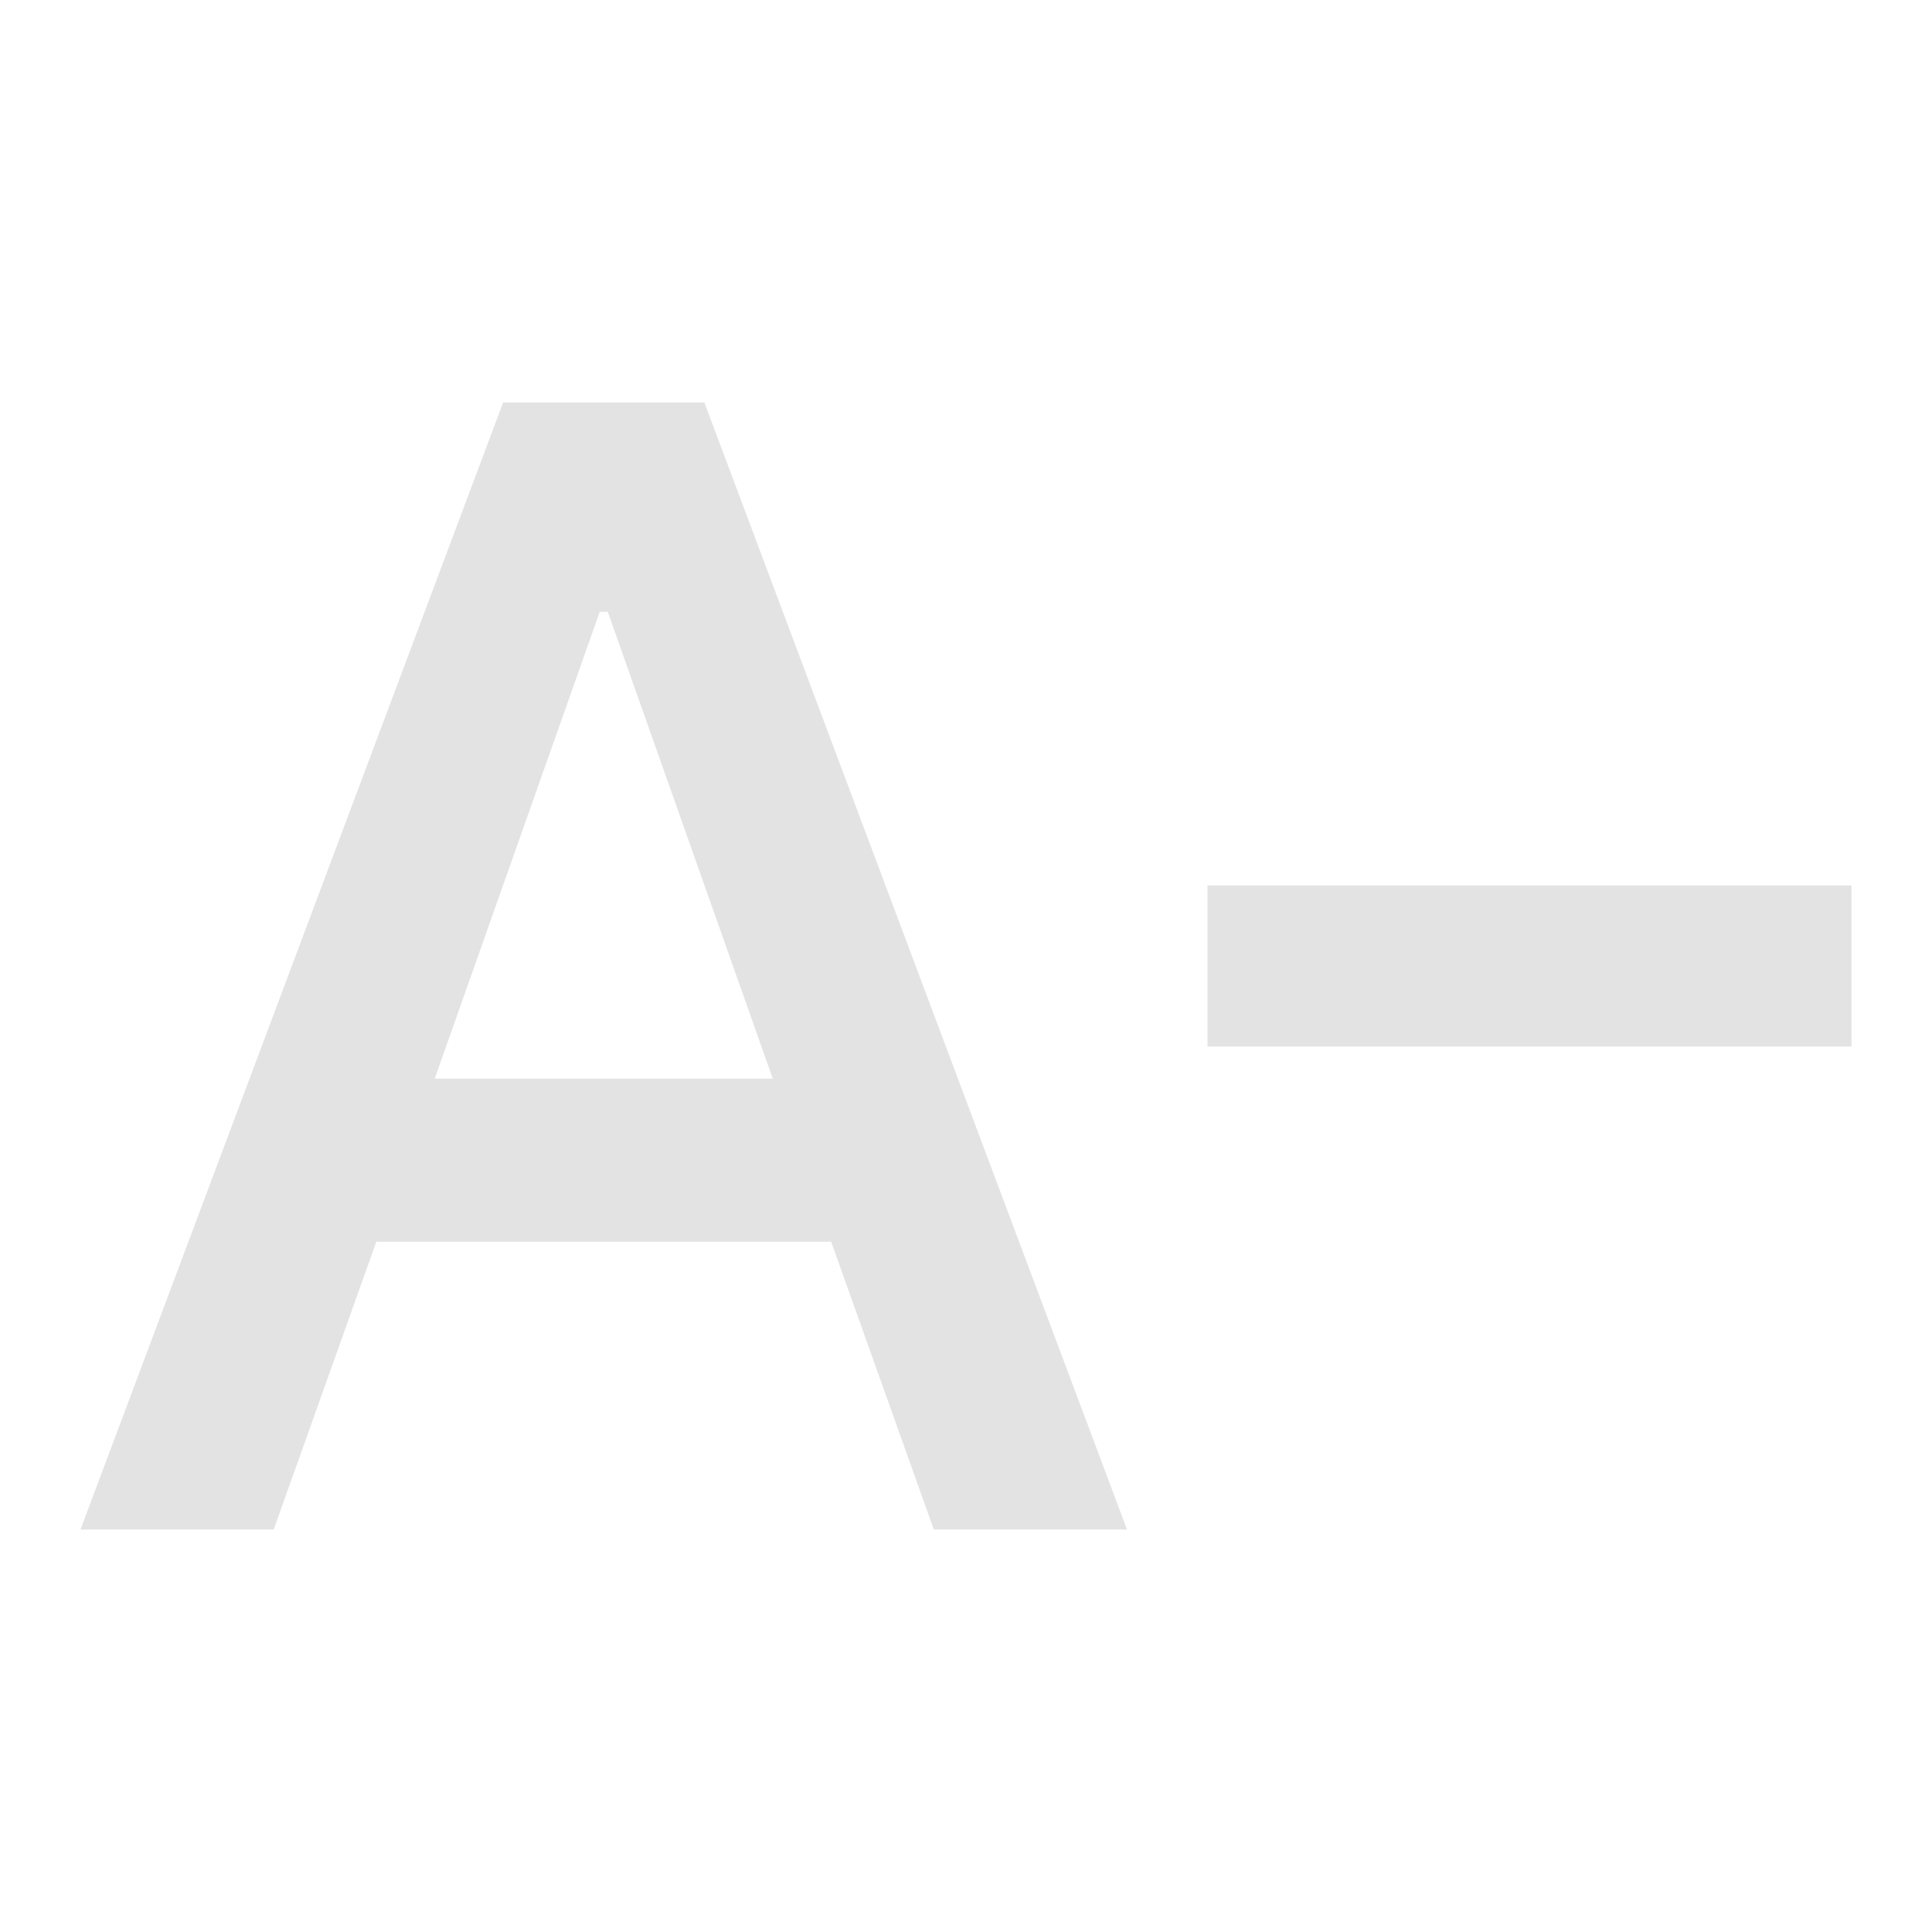
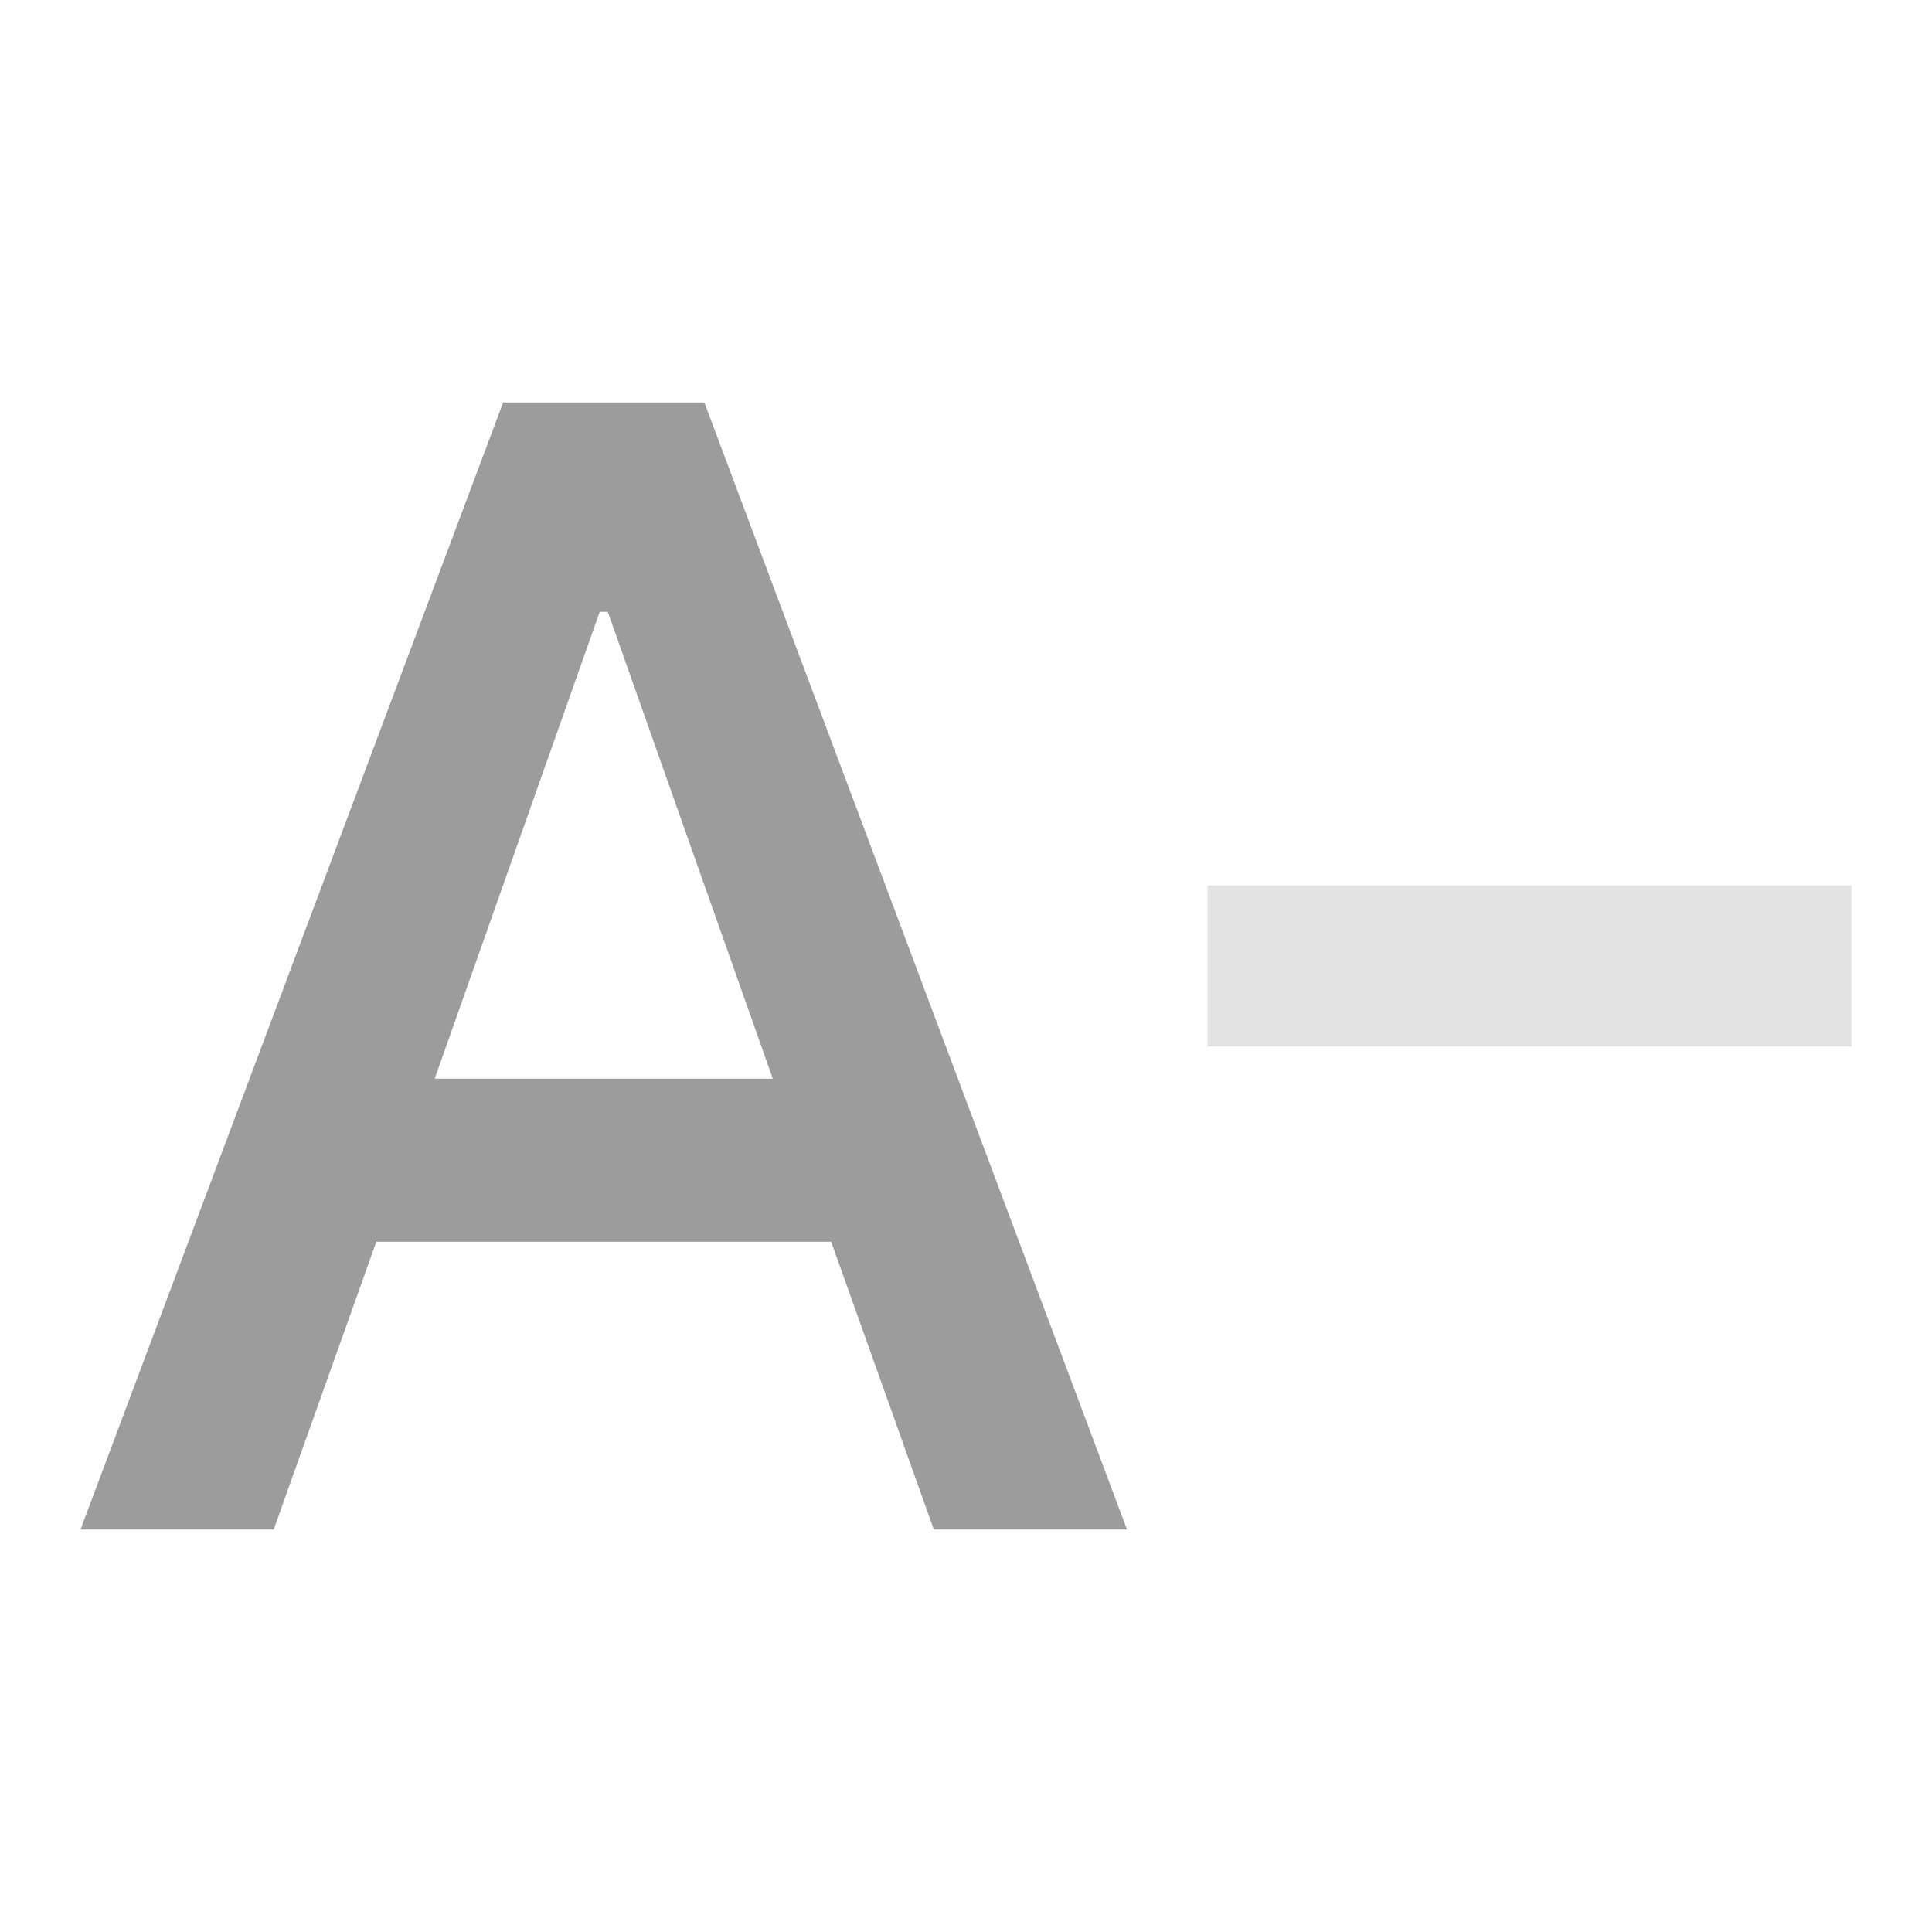
<svg xmlns="http://www.w3.org/2000/svg" viewBox="0 -960 960 960" fill="#e3e3e3">
-   <path class="ds-primary" d="m40-200 210-560h100l210 560h-96l-51-143H187l-51 143H40Zm176-224h168l-82-232h-4l-82 232Zm384-16v-80h320v80H600Z" />
+   <path class="ds-secondary" fill="#9c9c9c" d="M40 -200l210 -560h100l210 560h-96l-51 -143H187l-51 143H40ZM216 -424h168l-82 -232h-4l-82 232Z" />
+   <path class="ds-primary" d="M600 -440v-80h320v80H600Z" />
</svg>
